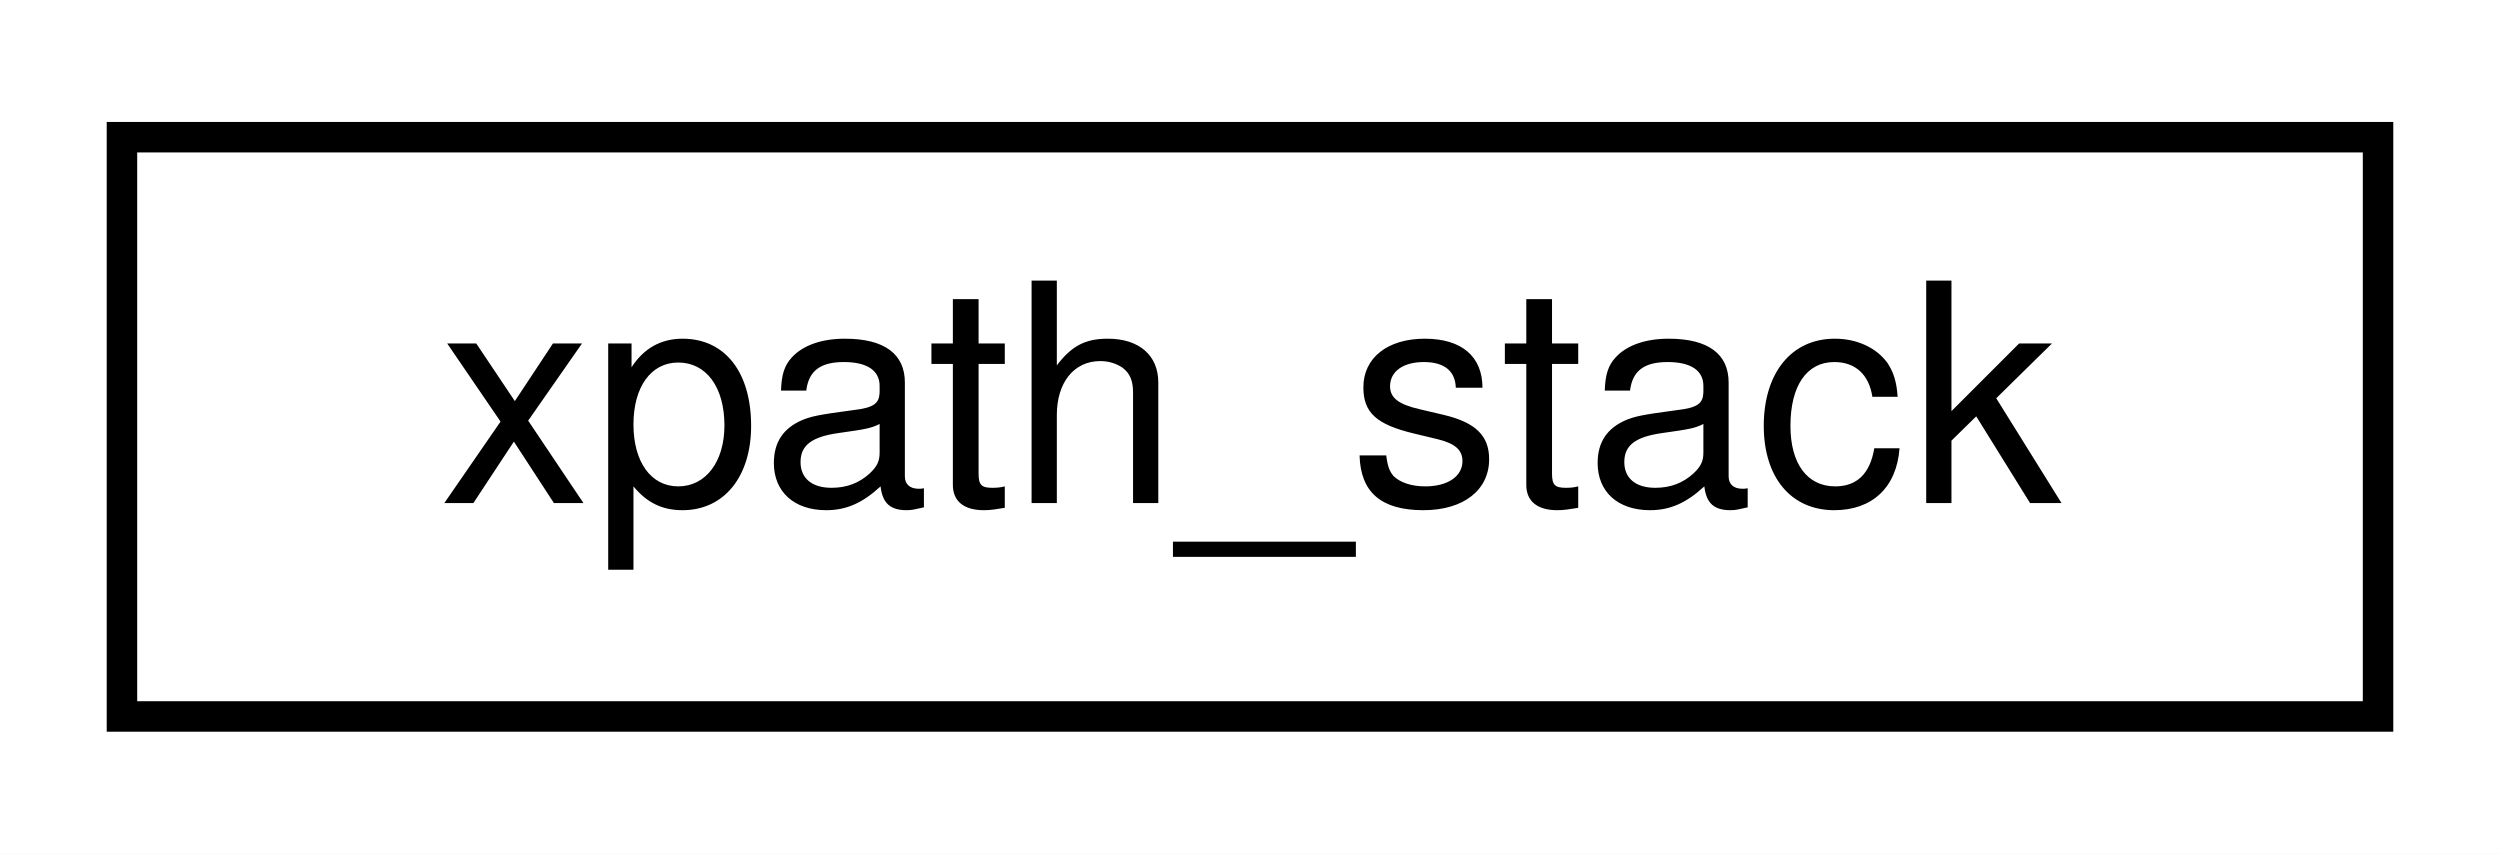
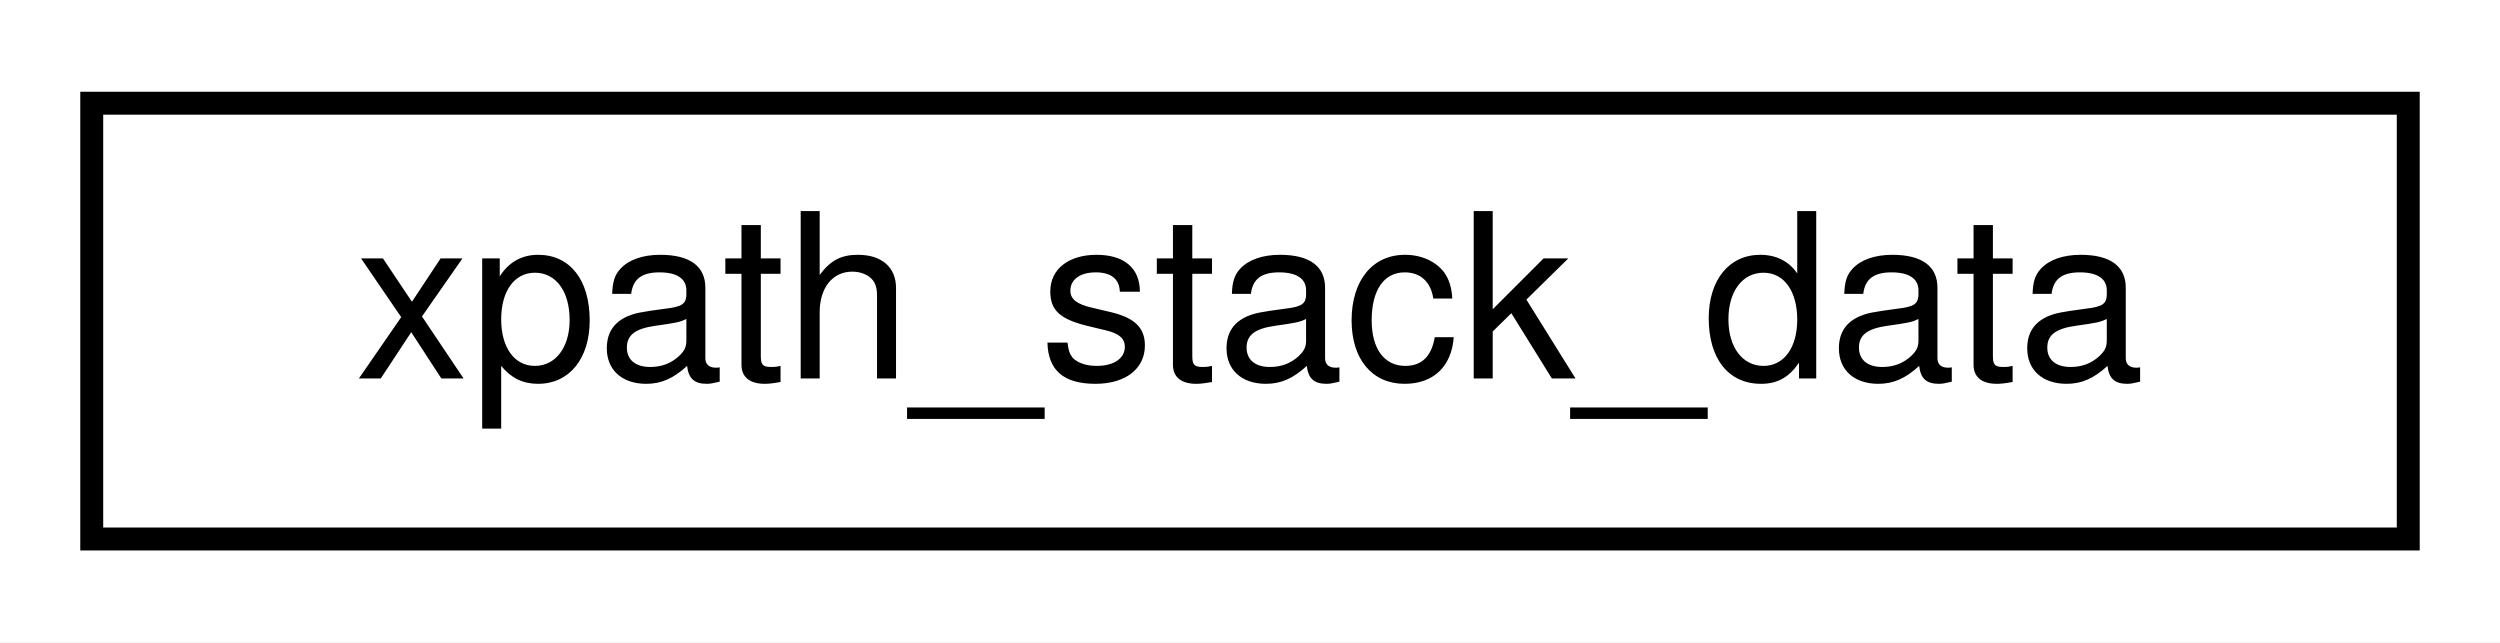
- <svg xmlns="http://www.w3.org/2000/svg" xmlns:xlink="http://www.w3.org/1999/xlink" width="82pt" height="28pt" viewBox="0.00 0.00 82.00 28.00">
+ <svg xmlns="http://www.w3.org/2000/svg" xmlns:xlink="http://www.w3.org/1999/xlink" width="109pt" height="28pt" viewBox="0.00 0.00 109.00 28.00">
  <g id="graph0" class="graph" transform="scale(1 1) rotate(0) translate(4 24)">
-     <polygon fill="white" stroke="none" points="-4,4 -4,-24 78,-24 78,4 -4,4" />
+     <polygon fill="white" stroke="none" points="-4,4 -4,-24 105,-24 105,4 -4,4" />
    <g id="node1" class="node">
      <g id="a_node1">
-         <a xlink:href="dc/d7f/structxpath__stack.html" target="_top" xlink:title="xpath_stack">
-           <polygon fill="white" stroke="black" points="0,-0.5 0,-19.5 74,-19.5 74,-0.5 0,-0.5" />
-           <text text-anchor="middle" x="37" y="-7.5" font-family="Helvetica,sans-Serif" font-size="10.00">xpath_stack</text>
+         <a xlink:href="df/de5/structxpath__stack__data.html" target="_top" xlink:title="xpath_stack_data">
+           <polygon fill="white" stroke="black" points="0,-0.5 0,-19.5 101,-19.5 101,-0.5 0,-0.5" />
+           <text text-anchor="middle" x="50.5" y="-7.5" font-family="Helvetica,sans-Serif" font-size="10.00">xpath_stack_data</text>
        </a>
      </g>
    </g>
  </g>
</svg>
